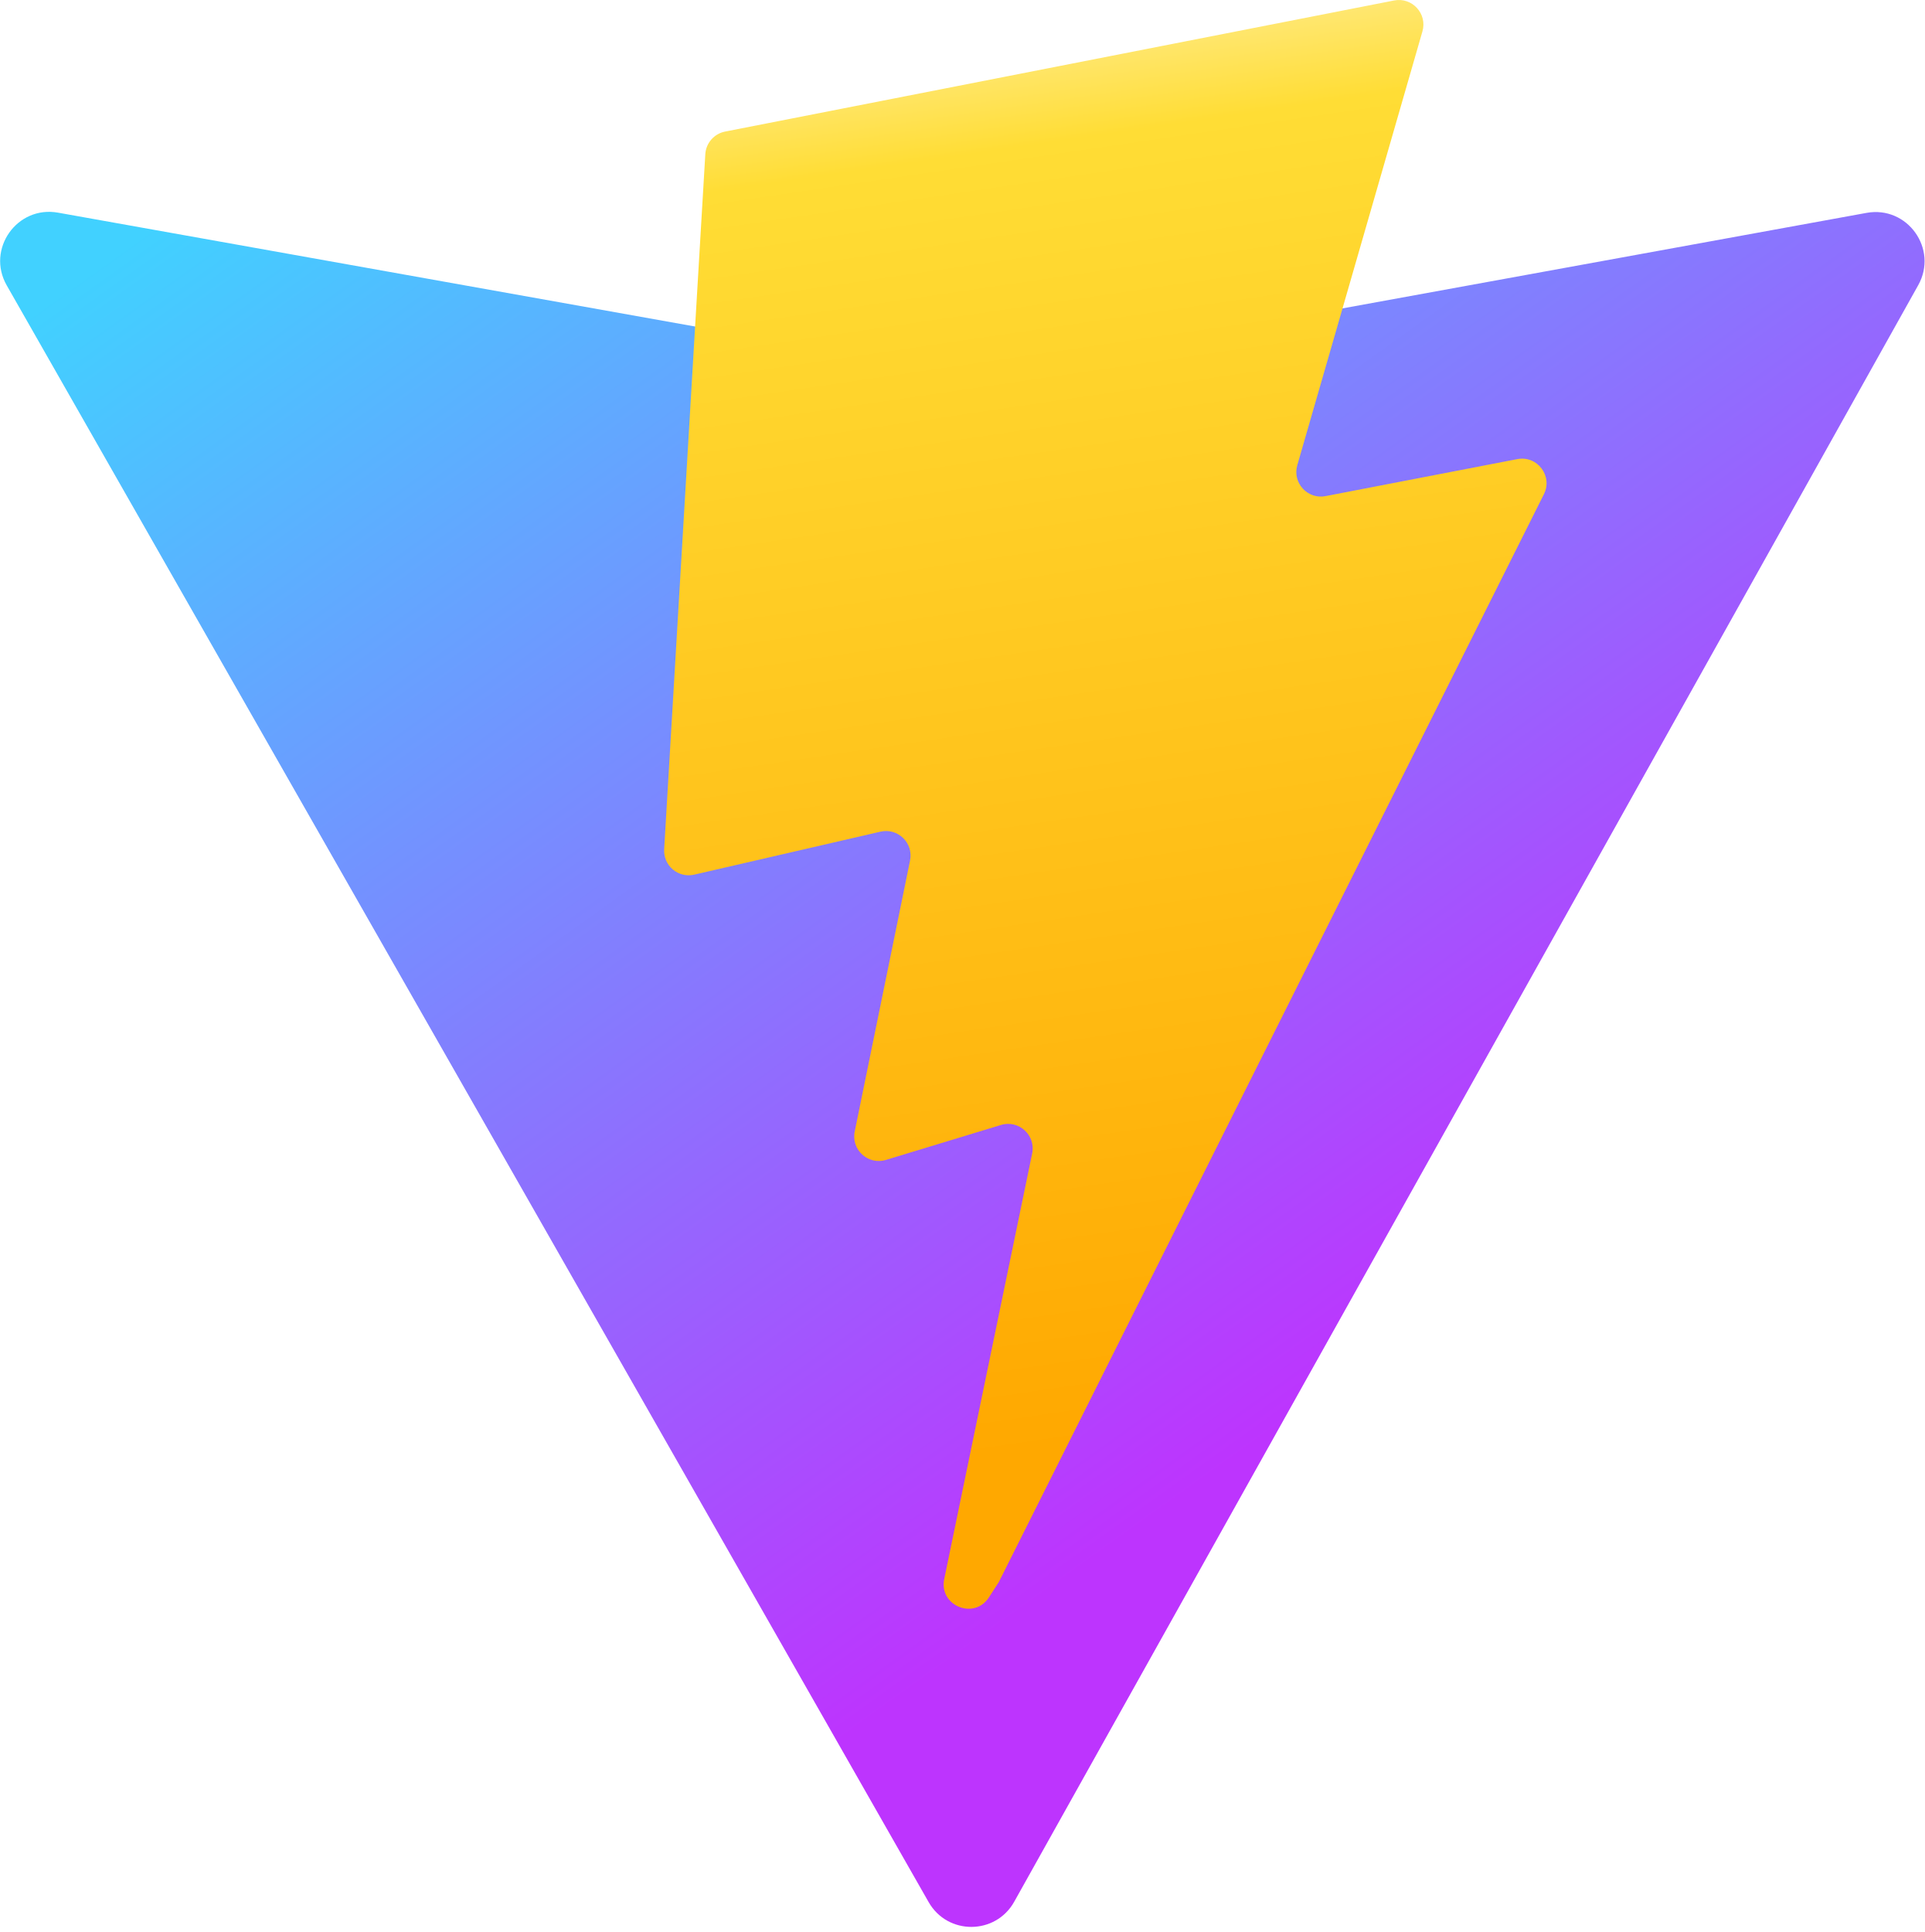
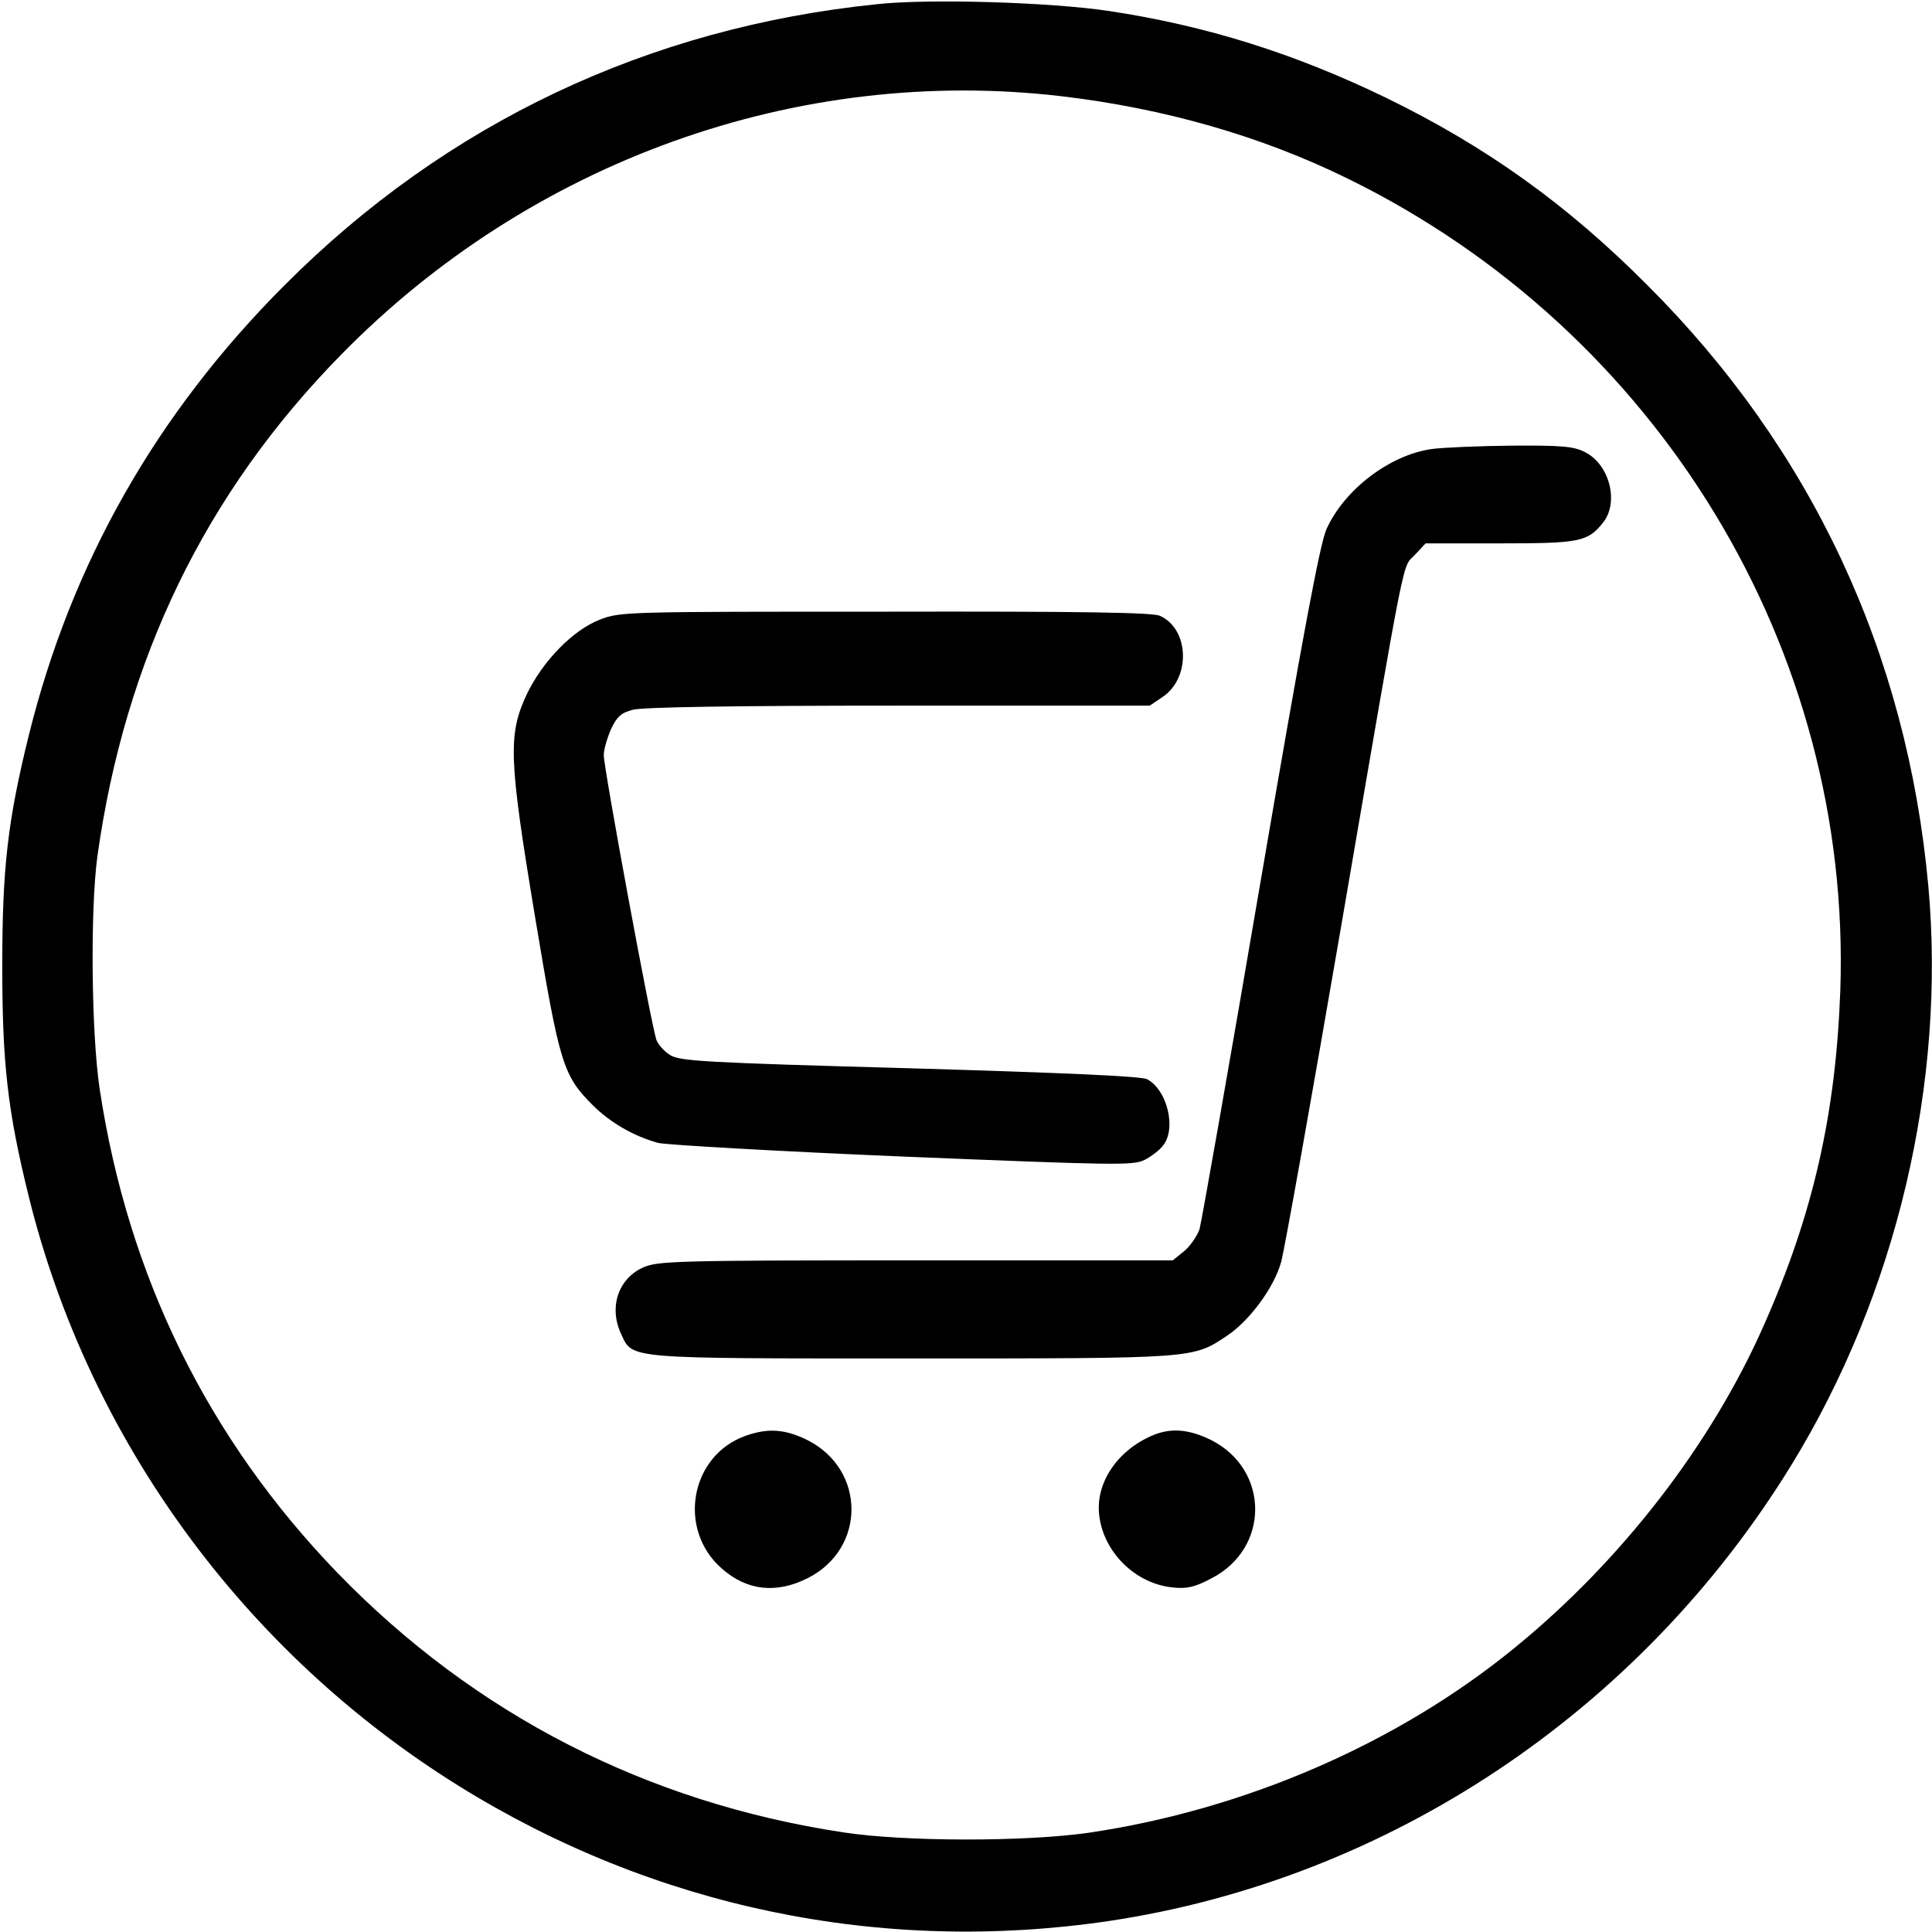
- <svg xmlns="http://www.w3.org/2000/svg" aria-hidden="true" role="img" class="iconify iconify--logos" width="31.88" height="32" preserveAspectRatio="xMidYMid meet" viewBox="0 0 256 257">
-   <defs>
-     <linearGradient id="IconifyId1813088fe1fbc01fb466" x1="-.828%" x2="57.636%" y1="7.652%" y2="78.411%">
-       <stop offset="0%" stop-color="#41D1FF" />
-       <stop offset="100%" stop-color="#BD34FE" />
-     </linearGradient>
-     <linearGradient id="IconifyId1813088fe1fbc01fb467" x1="43.376%" x2="50.316%" y1="2.242%" y2="89.03%">
-       <stop offset="0%" stop-color="#FFEA83" />
-       <stop offset="8.333%" stop-color="#FFDD35" />
-       <stop offset="100%" stop-color="#FFA800" />
-     </linearGradient>
-   </defs>
-   <path fill="url(#IconifyId1813088fe1fbc01fb466)" d="M255.153 37.938L134.897 252.976c-2.483 4.44-8.862 4.466-11.382.048L.875 37.958c-2.746-4.814 1.371-10.646 6.827-9.67l120.385 21.517a6.537 6.537 0 0 0 2.322-.004l117.867-21.483c5.438-.991 9.574 4.796 6.877 9.62Z" />
-   <path fill="url(#IconifyId1813088fe1fbc01fb467)" d="M185.432.063L96.44 17.501a3.268 3.268 0 0 0-2.634 3.014l-5.474 92.456a3.268 3.268 0 0 0 3.997 3.378l24.777-5.718c2.318-.535 4.413 1.507 3.936 3.838l-7.361 36.047c-.495 2.426 1.782 4.5 4.151 3.78l15.304-4.649c2.372-.72 4.652 1.36 4.15 3.788l-11.698 56.621c-.732 3.542 3.979 5.473 5.943 2.437l1.313-2.028l72.516-144.72c1.215-2.423-.88-5.186-3.54-4.672l-25.505 4.922c-2.396.462-4.435-1.77-3.759-4.114l16.646-57.705c.677-2.35-1.37-4.583-3.769-4.113Z" />
+ <svg xmlns="http://www.w3.org/2000/svg" version="1.0" width="512pt" height="512pt" viewBox="0 0 512 512" preserveAspectRatio="xMidYMid meet">
+   <g transform="translate(0,512) scale(0.1,-0.1)" fill="#000000" stroke="none">
+     <path d="M2325 5109 c-608 -62 -1143 -316 -1570 -744 -341 -341 -566 -738 -679 -1195 -56 -227 -70 -352 -70 -610 0 -258 14 -383 70 -610 159 -645 571 -1209 1140 -1563 518 -322 1119 -447 1722 -358 742 111 1408 555 1809 1208 279 454 411 1014 363 1538 -57 615 -309 1155 -745 1590 -213 214 -426 366 -690 495 -243 118 -478 192 -737 231 -154 23 -474 33 -613 18z m488 -244 c272 -32 531 -106 760 -219 823 -404 1335 -1248 1304 -2151 -12 -328 -72 -593 -203 -888 -139 -315 -377 -623 -659 -853 -310 -254 -716 -430 -1130 -491 -167 -24 -487 -24 -650 1 -522 79 -977 313 -1340 687 -344 356 -556 787 -631 1284 -22 147 -25 474 -6 615 73 523 286 963 645 1329 503 514 1211 768 1910 686z" />
+     <path d="M3794 3930 c-112 -16 -232 -108 -279 -213 -17 -39 -62 -277 -175 -937 -83 -487 -156 -899 -161 -917 -6 -18 -24 -44 -40 -58 l-31 -25 -681 0 c-642 0 -684 -2 -723 -19 -66 -30 -91 -106 -58 -176 31 -67 7 -65 771 -65 757 0 743 -1 836 61 58 39 123 126 142 194 8 27 80 430 160 895 176 1025 160 942 195 980 l28 30 197 0 c212 0 233 4 274 56 42 54 16 154 -49 186 -29 15 -61 18 -195 17 -88 -1 -183 -5 -211 -9z" />
+     <path d="M1590 3478 c-71 -27 -152 -110 -194 -198 -50 -107 -48 -169 22 -590 65 -391 74 -420 153 -499 46 -46 110 -83 174 -100 22 -5 314 -22 648 -36 563 -23 610 -24 640 -9 18 9 40 26 49 38 36 44 12 147 -42 176 -15 8 -222 17 -630 29 -544 15 -610 19 -634 35 -15 9 -31 27 -36 39 -12 28 -140 721 -140 756 0 14 9 45 19 68 16 34 27 44 58 52 25 7 264 11 704 11 l666 0 34 23 c75 50 71 180 -7 215 -18 9 -217 12 -727 11 -689 0 -703 0 -757 -21z" />
+     <path d="M1976 1315 c-147 -52 -182 -248 -63 -352 67 -59 145 -67 228 -25 154 78 154 286 0 365 -60 30 -106 33 -165 12z" />
+     <path d="M3052 1315 c-92 -40 -149 -126 -139 -210 11 -99 97 -183 196 -192 36 -4 58 1 101 24 155 79 155 287 1 366 -60 30 -109 34 -159 12z" />
+   </g>
</svg>
